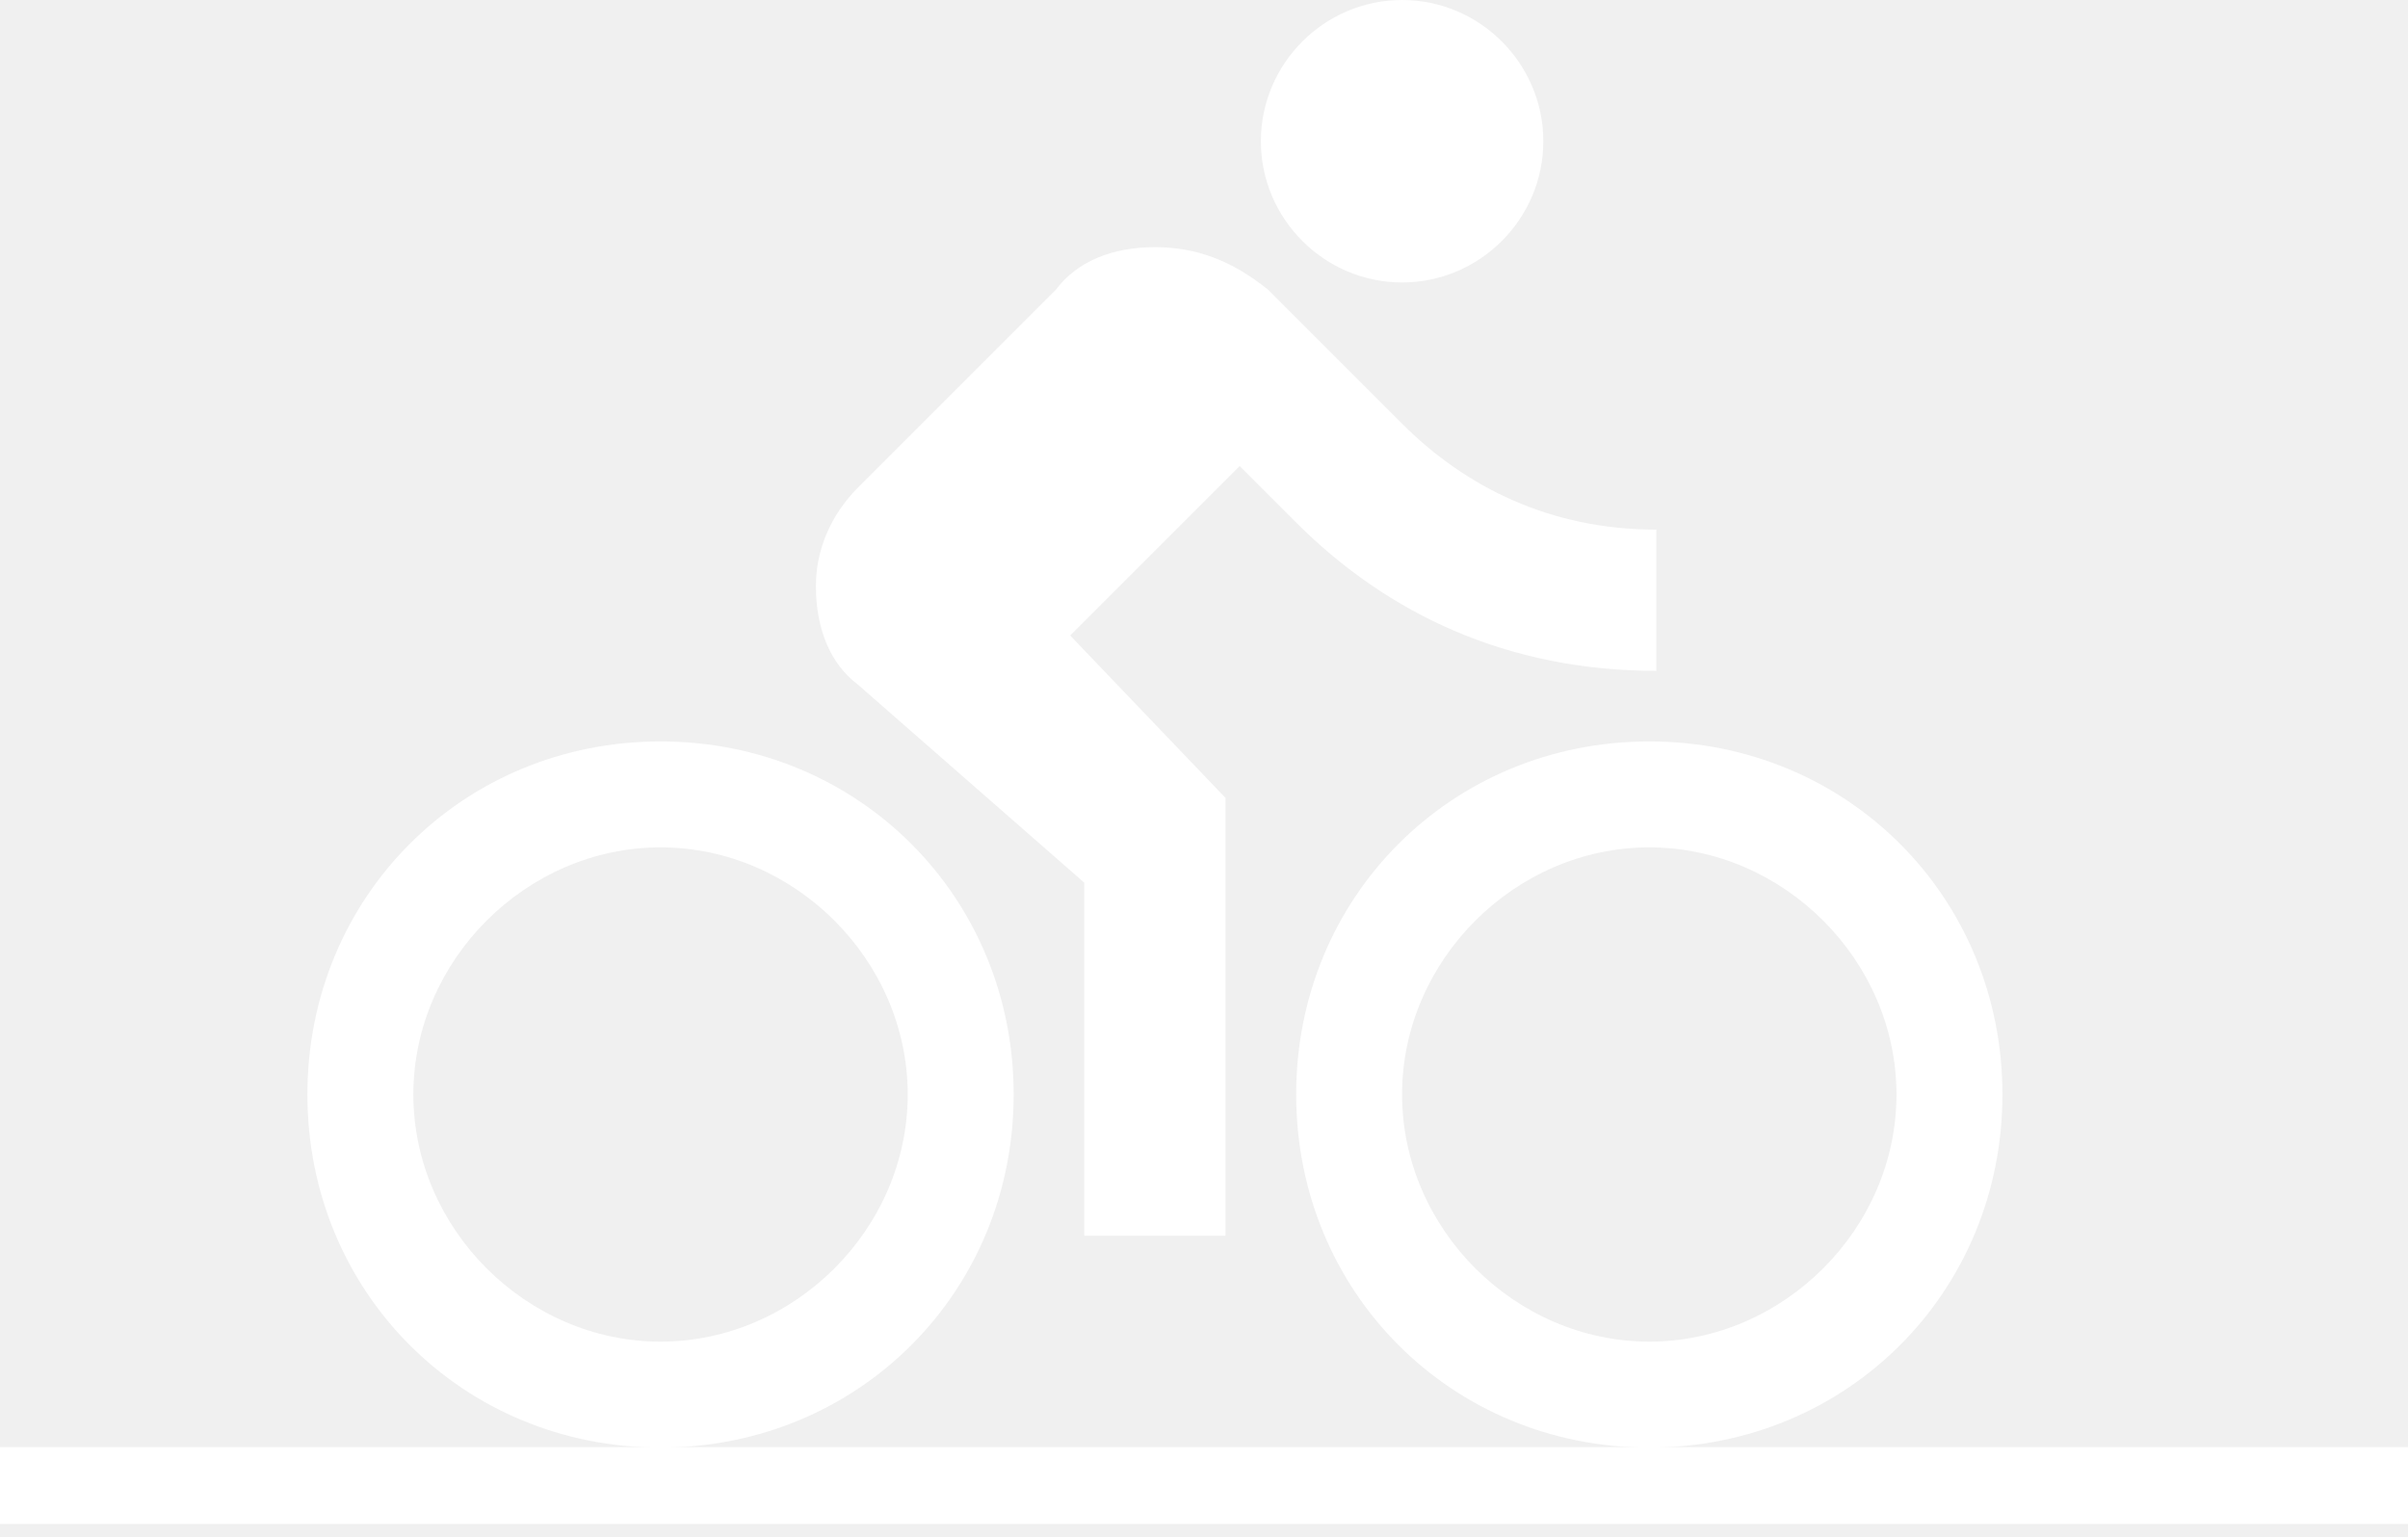
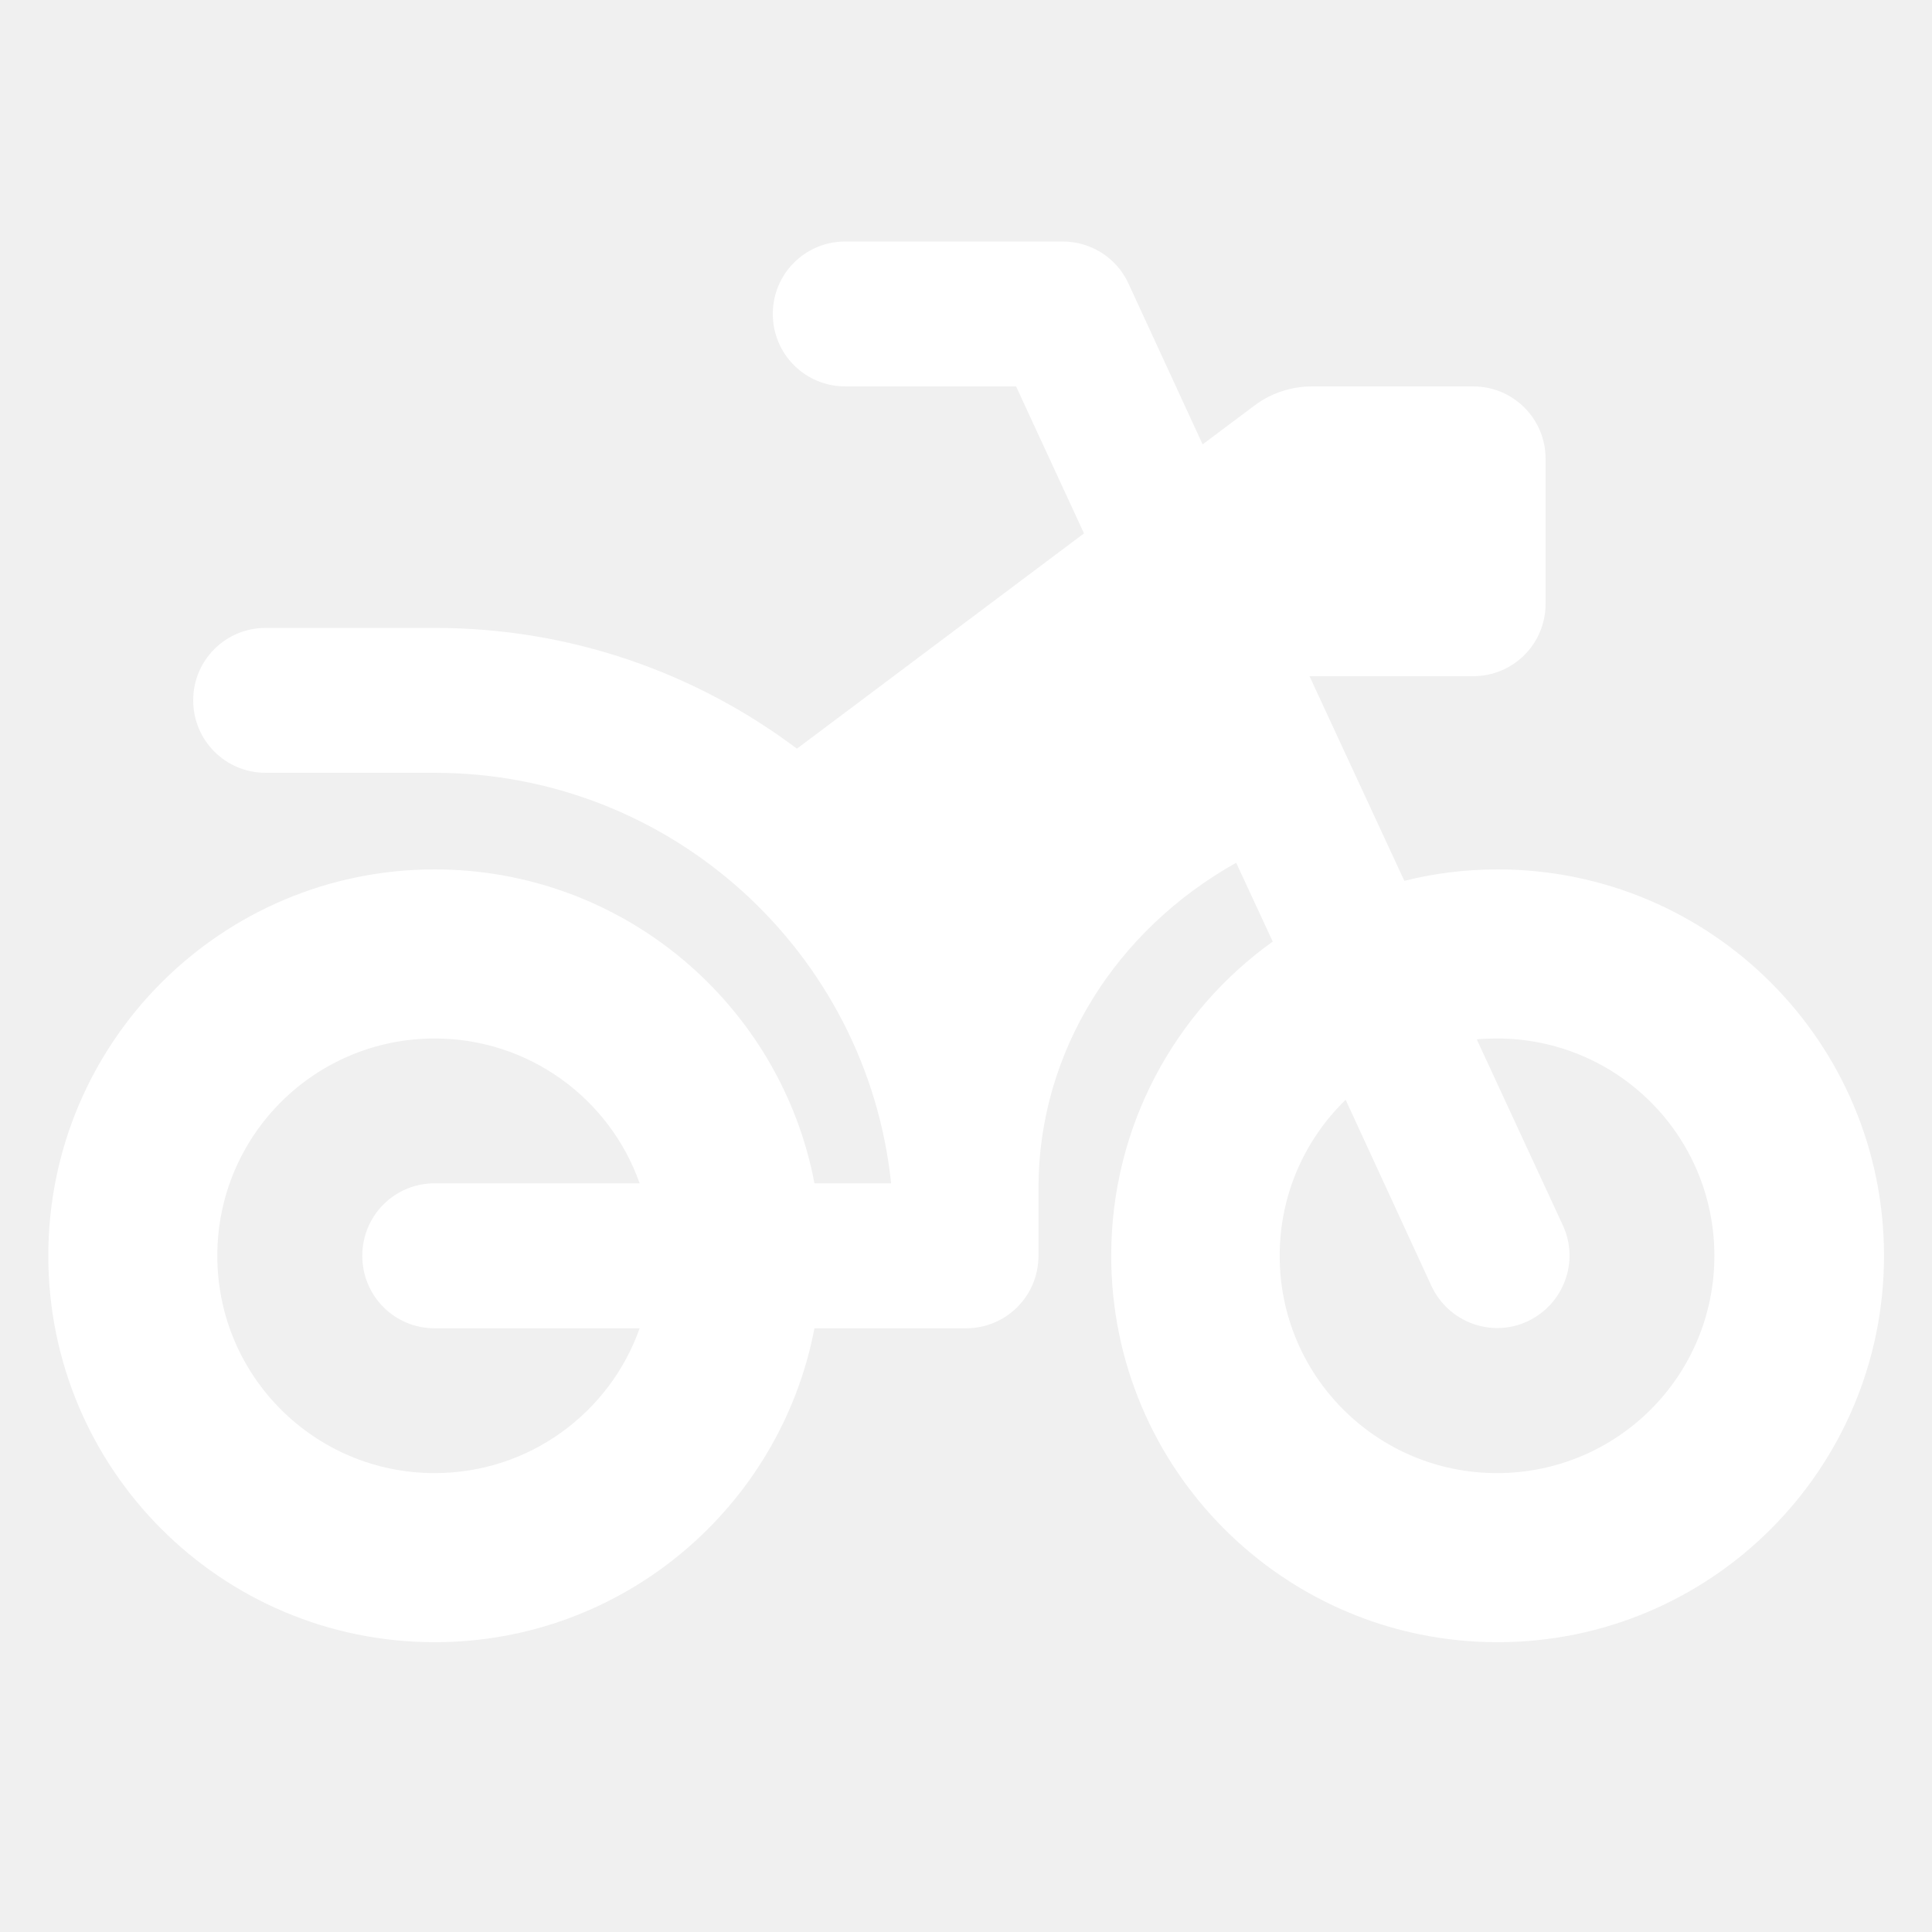
- <svg xmlns="http://www.w3.org/2000/svg" width="47" height="30" viewBox="0 0 47 30" fill="none">
-   <path d="M0 29H47" stroke="white" stroke-width="1.5" />
-   <path d="M27.366 5.514C28.883 5.514 30.123 4.273 30.123 2.757C30.123 1.241 28.883 0 27.366 0C25.85 0 24.61 1.241 24.61 2.757C24.61 4.273 25.85 5.514 27.366 5.514ZM12.892 14.474C9.033 14.474 6 17.507 6 21.366C6 25.226 9.033 28.259 12.892 28.259C16.752 28.259 19.785 25.226 19.785 21.366C19.785 17.507 16.752 14.474 12.892 14.474ZM12.892 26.191C10.273 26.191 8.068 23.986 8.068 21.366C8.068 18.747 10.273 16.542 12.892 16.542C15.512 16.542 17.717 18.747 17.717 21.366C17.717 23.986 15.512 26.191 12.892 26.191ZM20.888 12.406L24.196 9.098L25.299 10.201C27.091 11.993 29.434 13.096 32.329 13.096V10.339C30.261 10.339 28.607 9.512 27.366 8.271L24.747 5.652C24.058 5.1 23.369 4.825 22.542 4.825C21.715 4.825 21.026 5.1 20.612 5.652L16.752 9.512C16.201 10.063 15.925 10.752 15.925 11.441C15.925 12.268 16.201 12.958 16.752 13.371L21.163 17.231V24.123H23.92V15.577L20.888 12.406ZM32.191 14.474C28.331 14.474 25.299 17.507 25.299 21.366C25.299 25.226 28.331 28.259 32.191 28.259C36.051 28.259 39.084 25.226 39.084 21.366C39.084 17.507 36.051 14.474 32.191 14.474ZM32.191 26.191C29.572 26.191 27.366 23.986 27.366 21.366C27.366 18.747 29.572 16.542 32.191 16.542C34.81 16.542 37.016 18.747 37.016 21.366C37.016 23.986 34.81 26.191 32.191 26.191Z" fill="white" />
+ <svg xmlns="http://www.w3.org/2000/svg" width="25px" height="25px" viewBox="0 0 25 25" version="1.1">
+   <g id="surface1">
+     <path style=" stroke:none;fill-rule:nonzero;fill:rgb(100%,100%,100%);fill-opacity:1;" d="M 10.938 3.125 C 10.418 3.125 10 3.543 10 4.062 C 10 4.582 10.418 5 10.938 5 L 13.148 5 L 14.027 6.902 L 10.312 9.688 C 9.008 8.707 7.383 8.125 5.625 8.125 L 3.438 8.125 C 2.918 8.125 2.5 8.543 2.5 9.062 C 2.5 9.582 2.918 10 3.438 10 L 5.625 10 C 8.691 10 11.219 12.328 11.531 15.312 L 10.539 15.312 C 10.102 13 8.066 11.25 5.625 11.25 C 2.863 11.25 0.625 13.488 0.625 16.25 C 0.625 19.012 2.863 21.25 5.625 21.25 C 8.066 21.25 10.098 19.5 10.539 17.188 L 12.5 17.188 C 13.02 17.188 13.438 16.77 13.438 16.25 L 13.438 15.371 C 13.438 13.609 14.441 12.035 15.996 11.164 L 16.469 12.184 C 15.203 13.09 14.379 14.574 14.379 16.25 C 14.379 19.012 16.617 21.25 19.379 21.25 C 22.141 21.25 24.379 19.012 24.379 16.25 C 24.379 13.488 22.141 11.25 19.379 11.25 C 18.961 11.25 18.559 11.301 18.172 11.398 L 16.945 8.75 L 19.062 8.75 C 19.582 8.75 20 8.332 20 7.812 L 20 5.938 C 20 5.418 19.582 5 19.062 5 L 16.98 5 C 16.711 5 16.445 5.086 16.23 5.25 L 15.562 5.75 L 14.602 3.668 C 14.449 3.336 14.117 3.125 13.75 3.125 Z M 17.414 14.234 L 18.523 16.641 C 18.742 17.109 19.297 17.316 19.766 17.098 C 20.234 16.879 20.441 16.324 20.223 15.855 L 19.109 13.449 C 19.195 13.441 19.281 13.438 19.371 13.438 C 20.926 13.438 22.184 14.695 22.184 16.25 C 22.184 17.805 20.926 19.062 19.371 19.062 C 17.816 19.062 16.559 17.805 16.559 16.25 C 16.559 15.461 16.883 14.746 17.41 14.234 Z M 5.625 19.062 C 4.07 19.062 2.812 17.805 2.812 16.25 C 2.812 14.695 4.07 13.438 5.625 13.438 C 6.848 13.438 7.891 14.219 8.277 15.312 L 5.625 15.312 C 5.105 15.312 4.688 15.73 4.688 16.25 C 4.688 16.77 5.105 17.188 5.625 17.188 L 8.277 17.188 C 7.891 18.281 6.848 19.062 5.625 19.062 Z M 5.625 19.062 " />
+   </g>
</svg>
